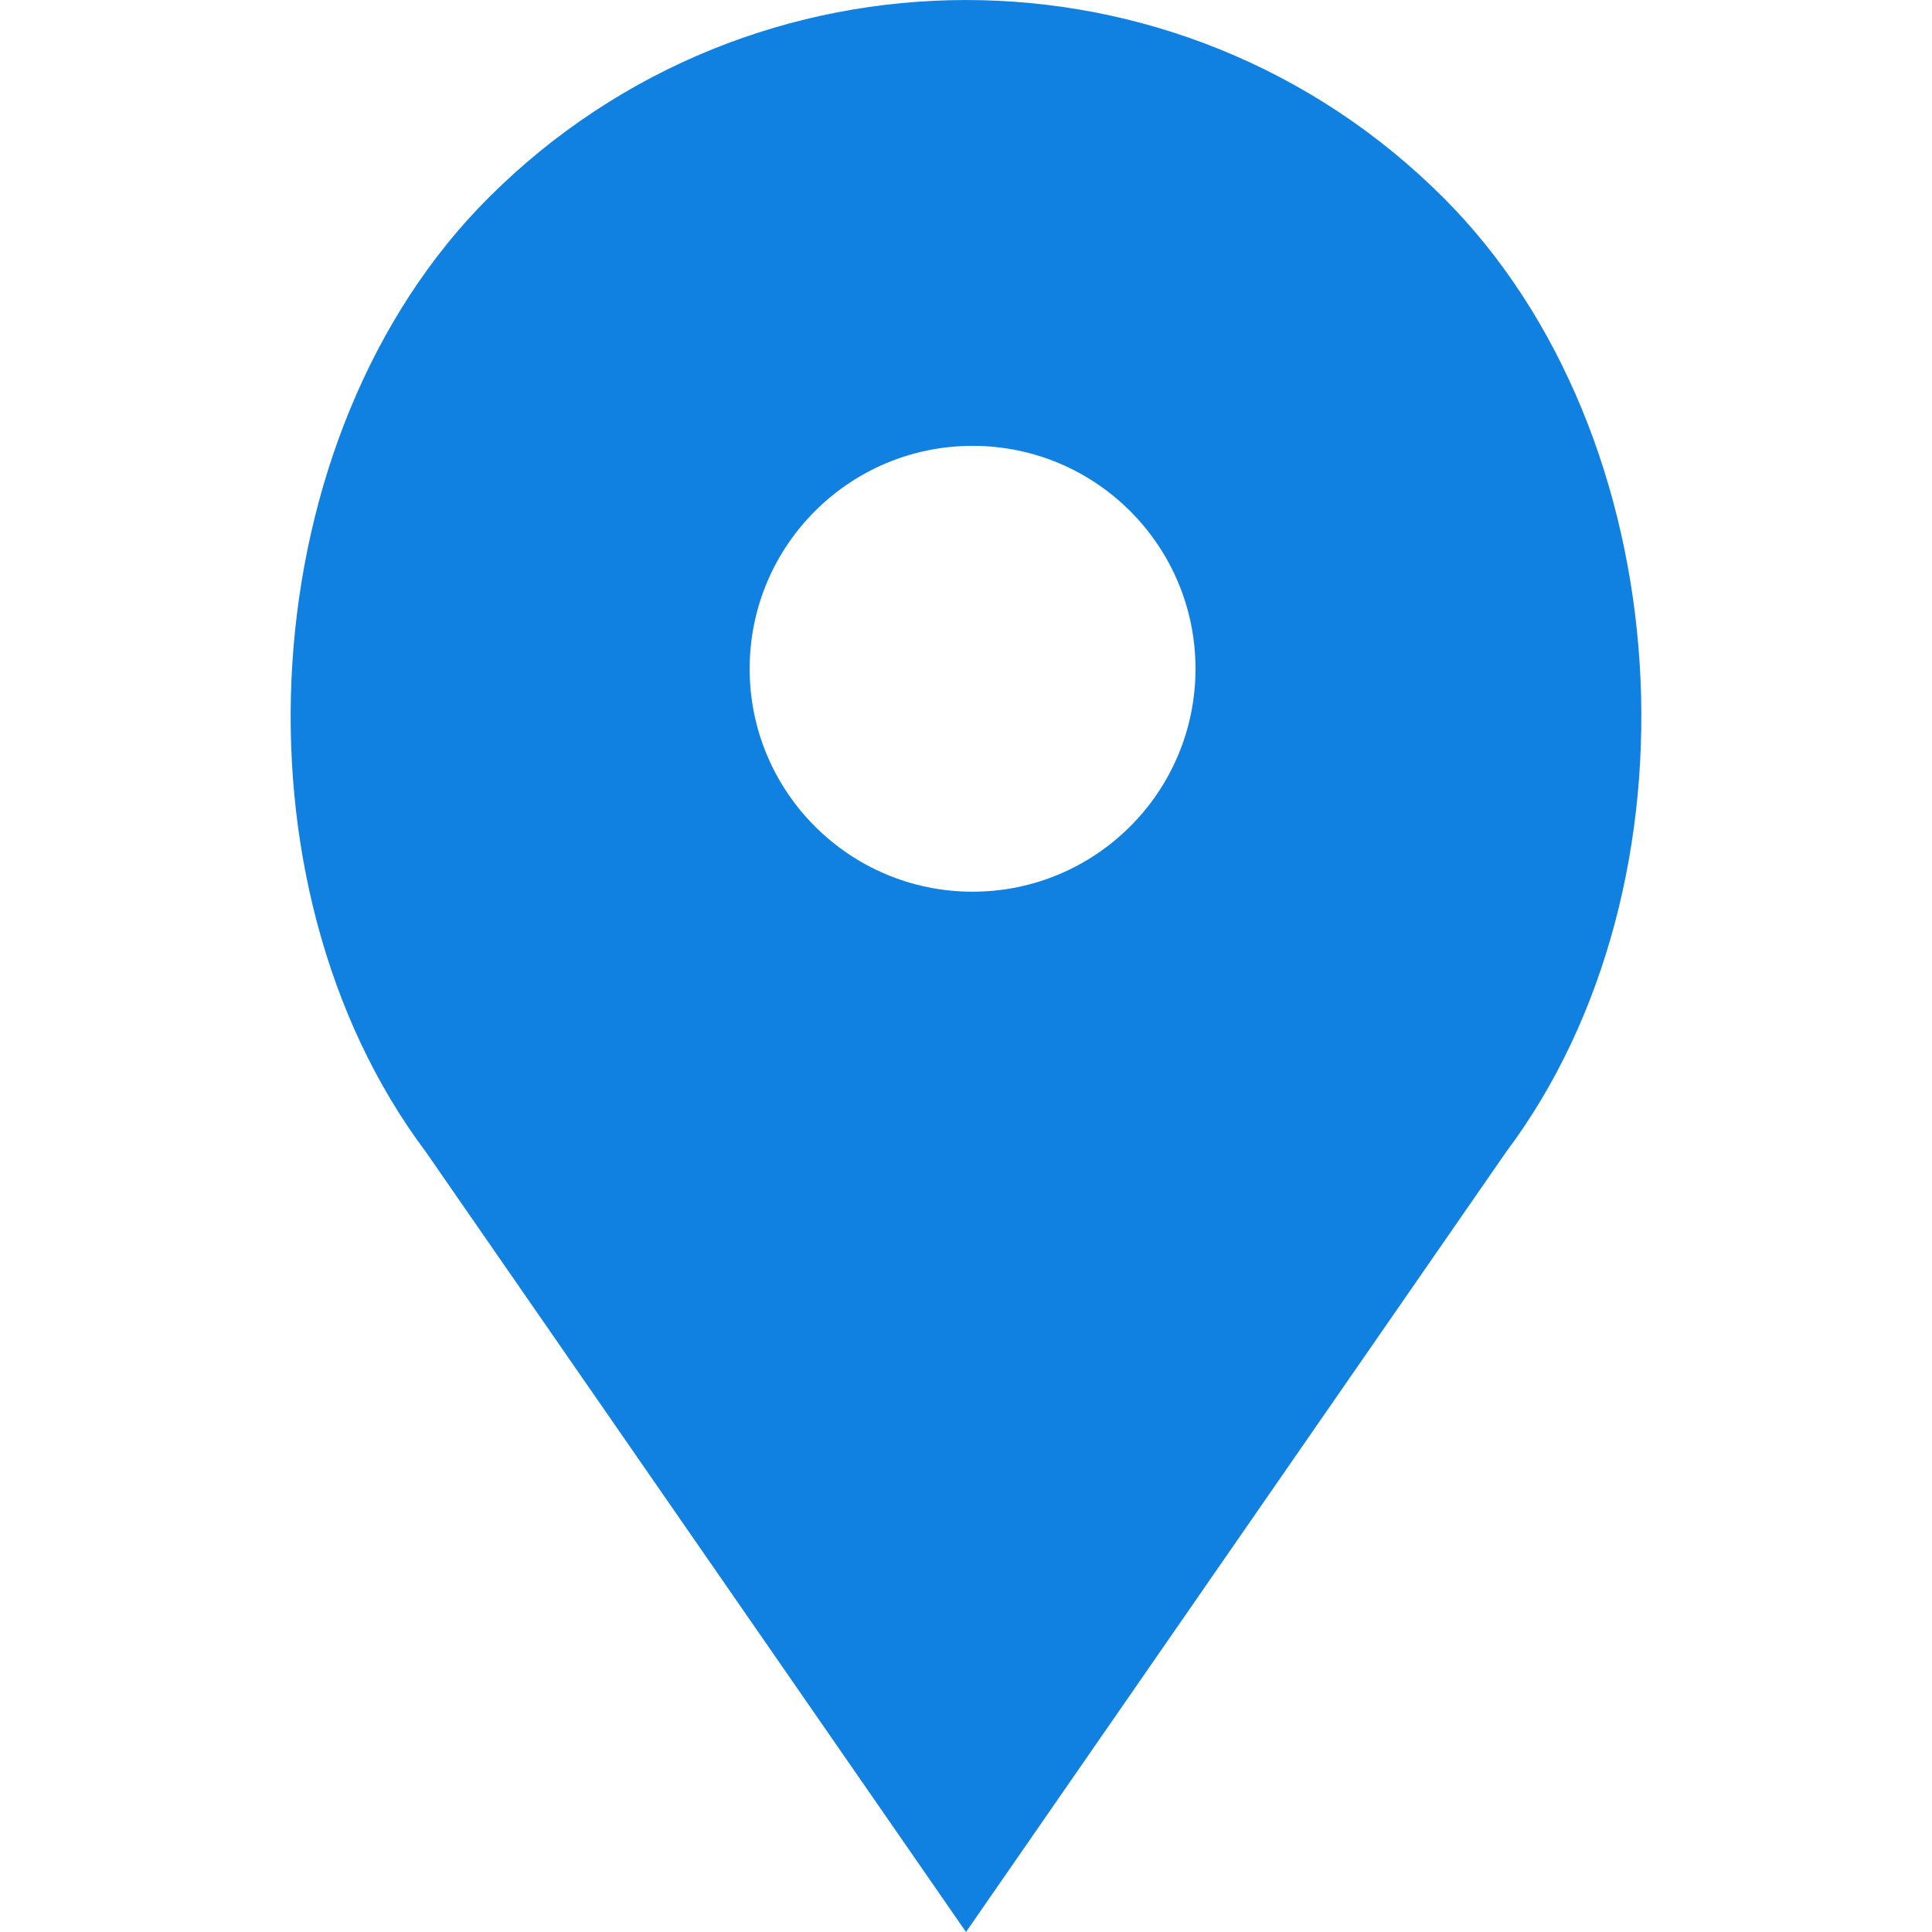
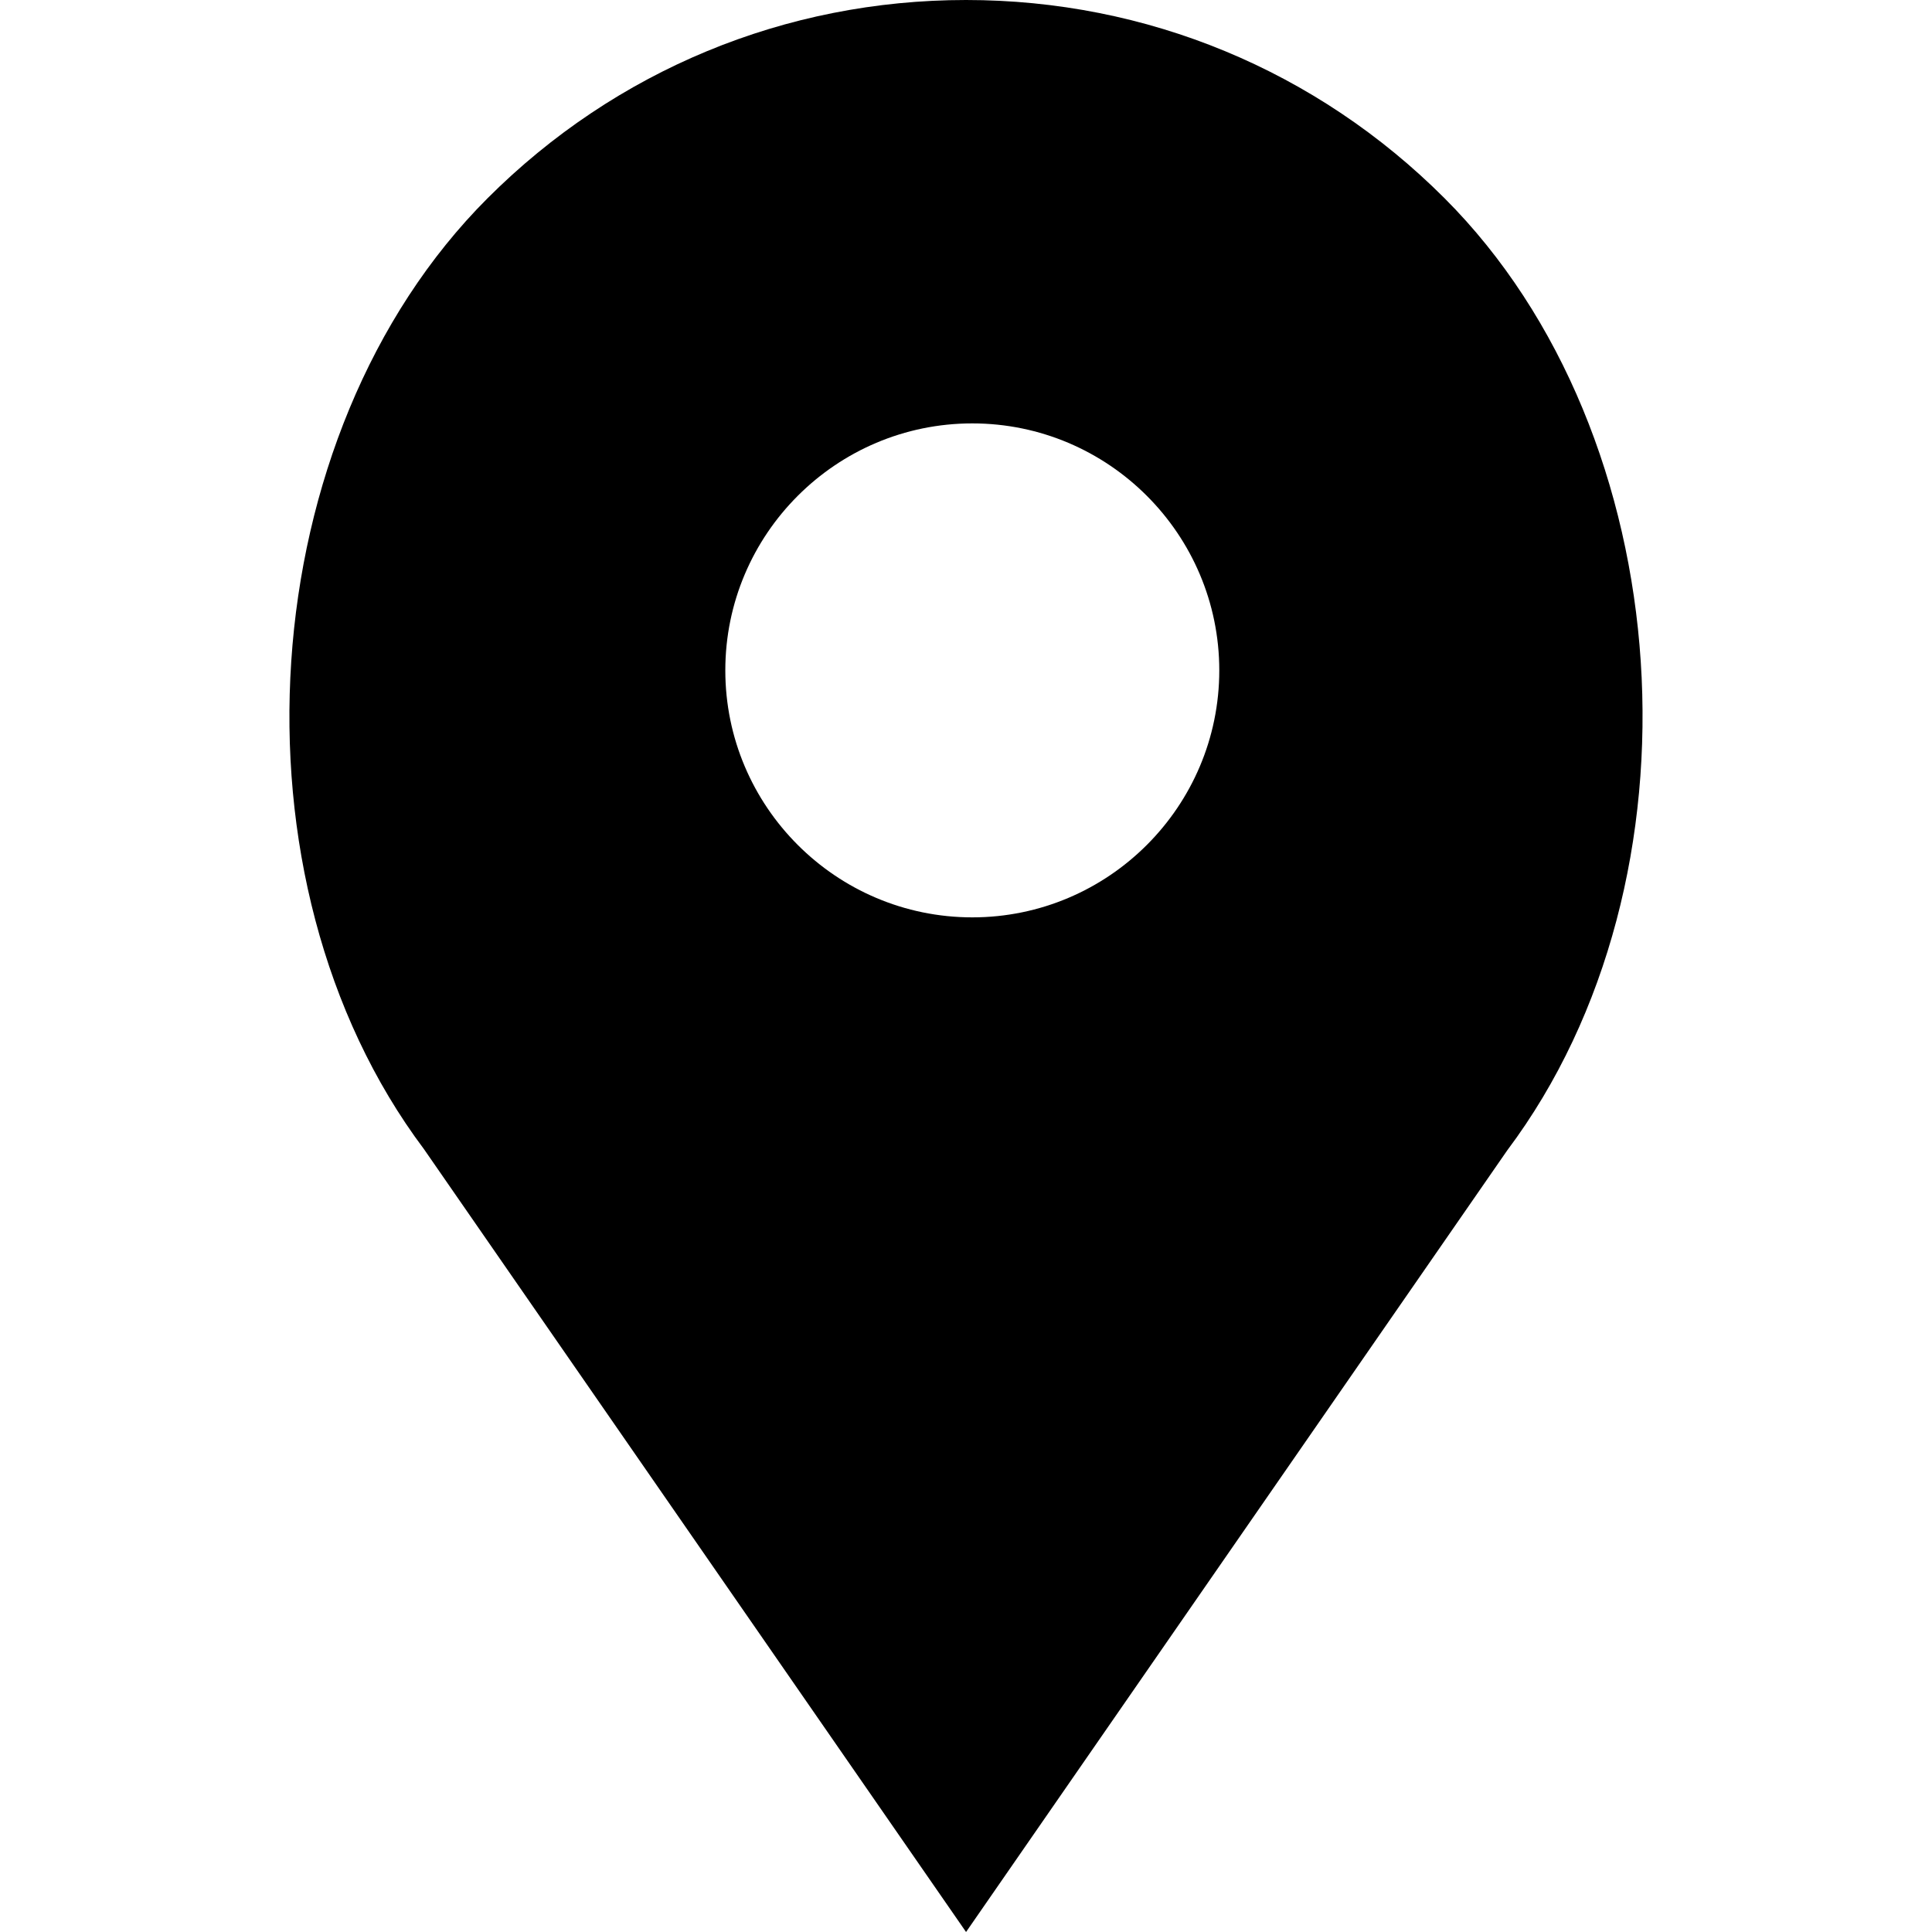
- <svg xmlns="http://www.w3.org/2000/svg" version="1.1" id="Capa_1" x="0px" y="0px" viewBox="0 0 52 52" style="enable-background:new 0 0 52 52;" xml:space="preserve">
-   <path style="fill:#1081E0;" d="M38.853,5.324L38.853,5.324c-7.098-7.098-18.607-7.098-25.706,0h0  C6.751,11.72,6.031,23.763,11.459,31L26,52l14.541-21C45.969,23.763,45.249,11.72,38.853,5.324z M26.177,24c-3.314,0-6-2.686-6-6  s2.686-6,6-6s6,2.686,6,6S29.491,24,26.177,24z" />
+ <svg xmlns="http://www.w3.org/2000/svg" version="1.1" id="Capa_1" x="0px" y="0px" viewBox="0 0 54.757 54.757" style="enable-background:new 0 0 54.757 54.757;" xml:space="preserve">
+   <path d="M40.94,5.617C37.318,1.995,32.502,0,27.38,0c-5.123,0-9.938,1.995-13.56,5.617c-6.703,6.702-7.536,19.312-1.804,26.952  L27.38,54.757L42.721,32.6C48.476,24.929,47.643,12.319,40.94,5.617z M27.557,26c-3.859,0-7-3.141-7-7s3.141-7,7-7s7,3.141,7,7  S31.416,26,27.557,26z" />
  <g>
</g>
  <g>
</g>
  <g>
</g>
  <g>
</g>
  <g>
</g>
  <g>
</g>
  <g>
</g>
  <g>
</g>
  <g>
</g>
  <g>
</g>
  <g>
</g>
  <g>
</g>
  <g>
</g>
  <g>
</g>
  <g>
</g>
</svg>
